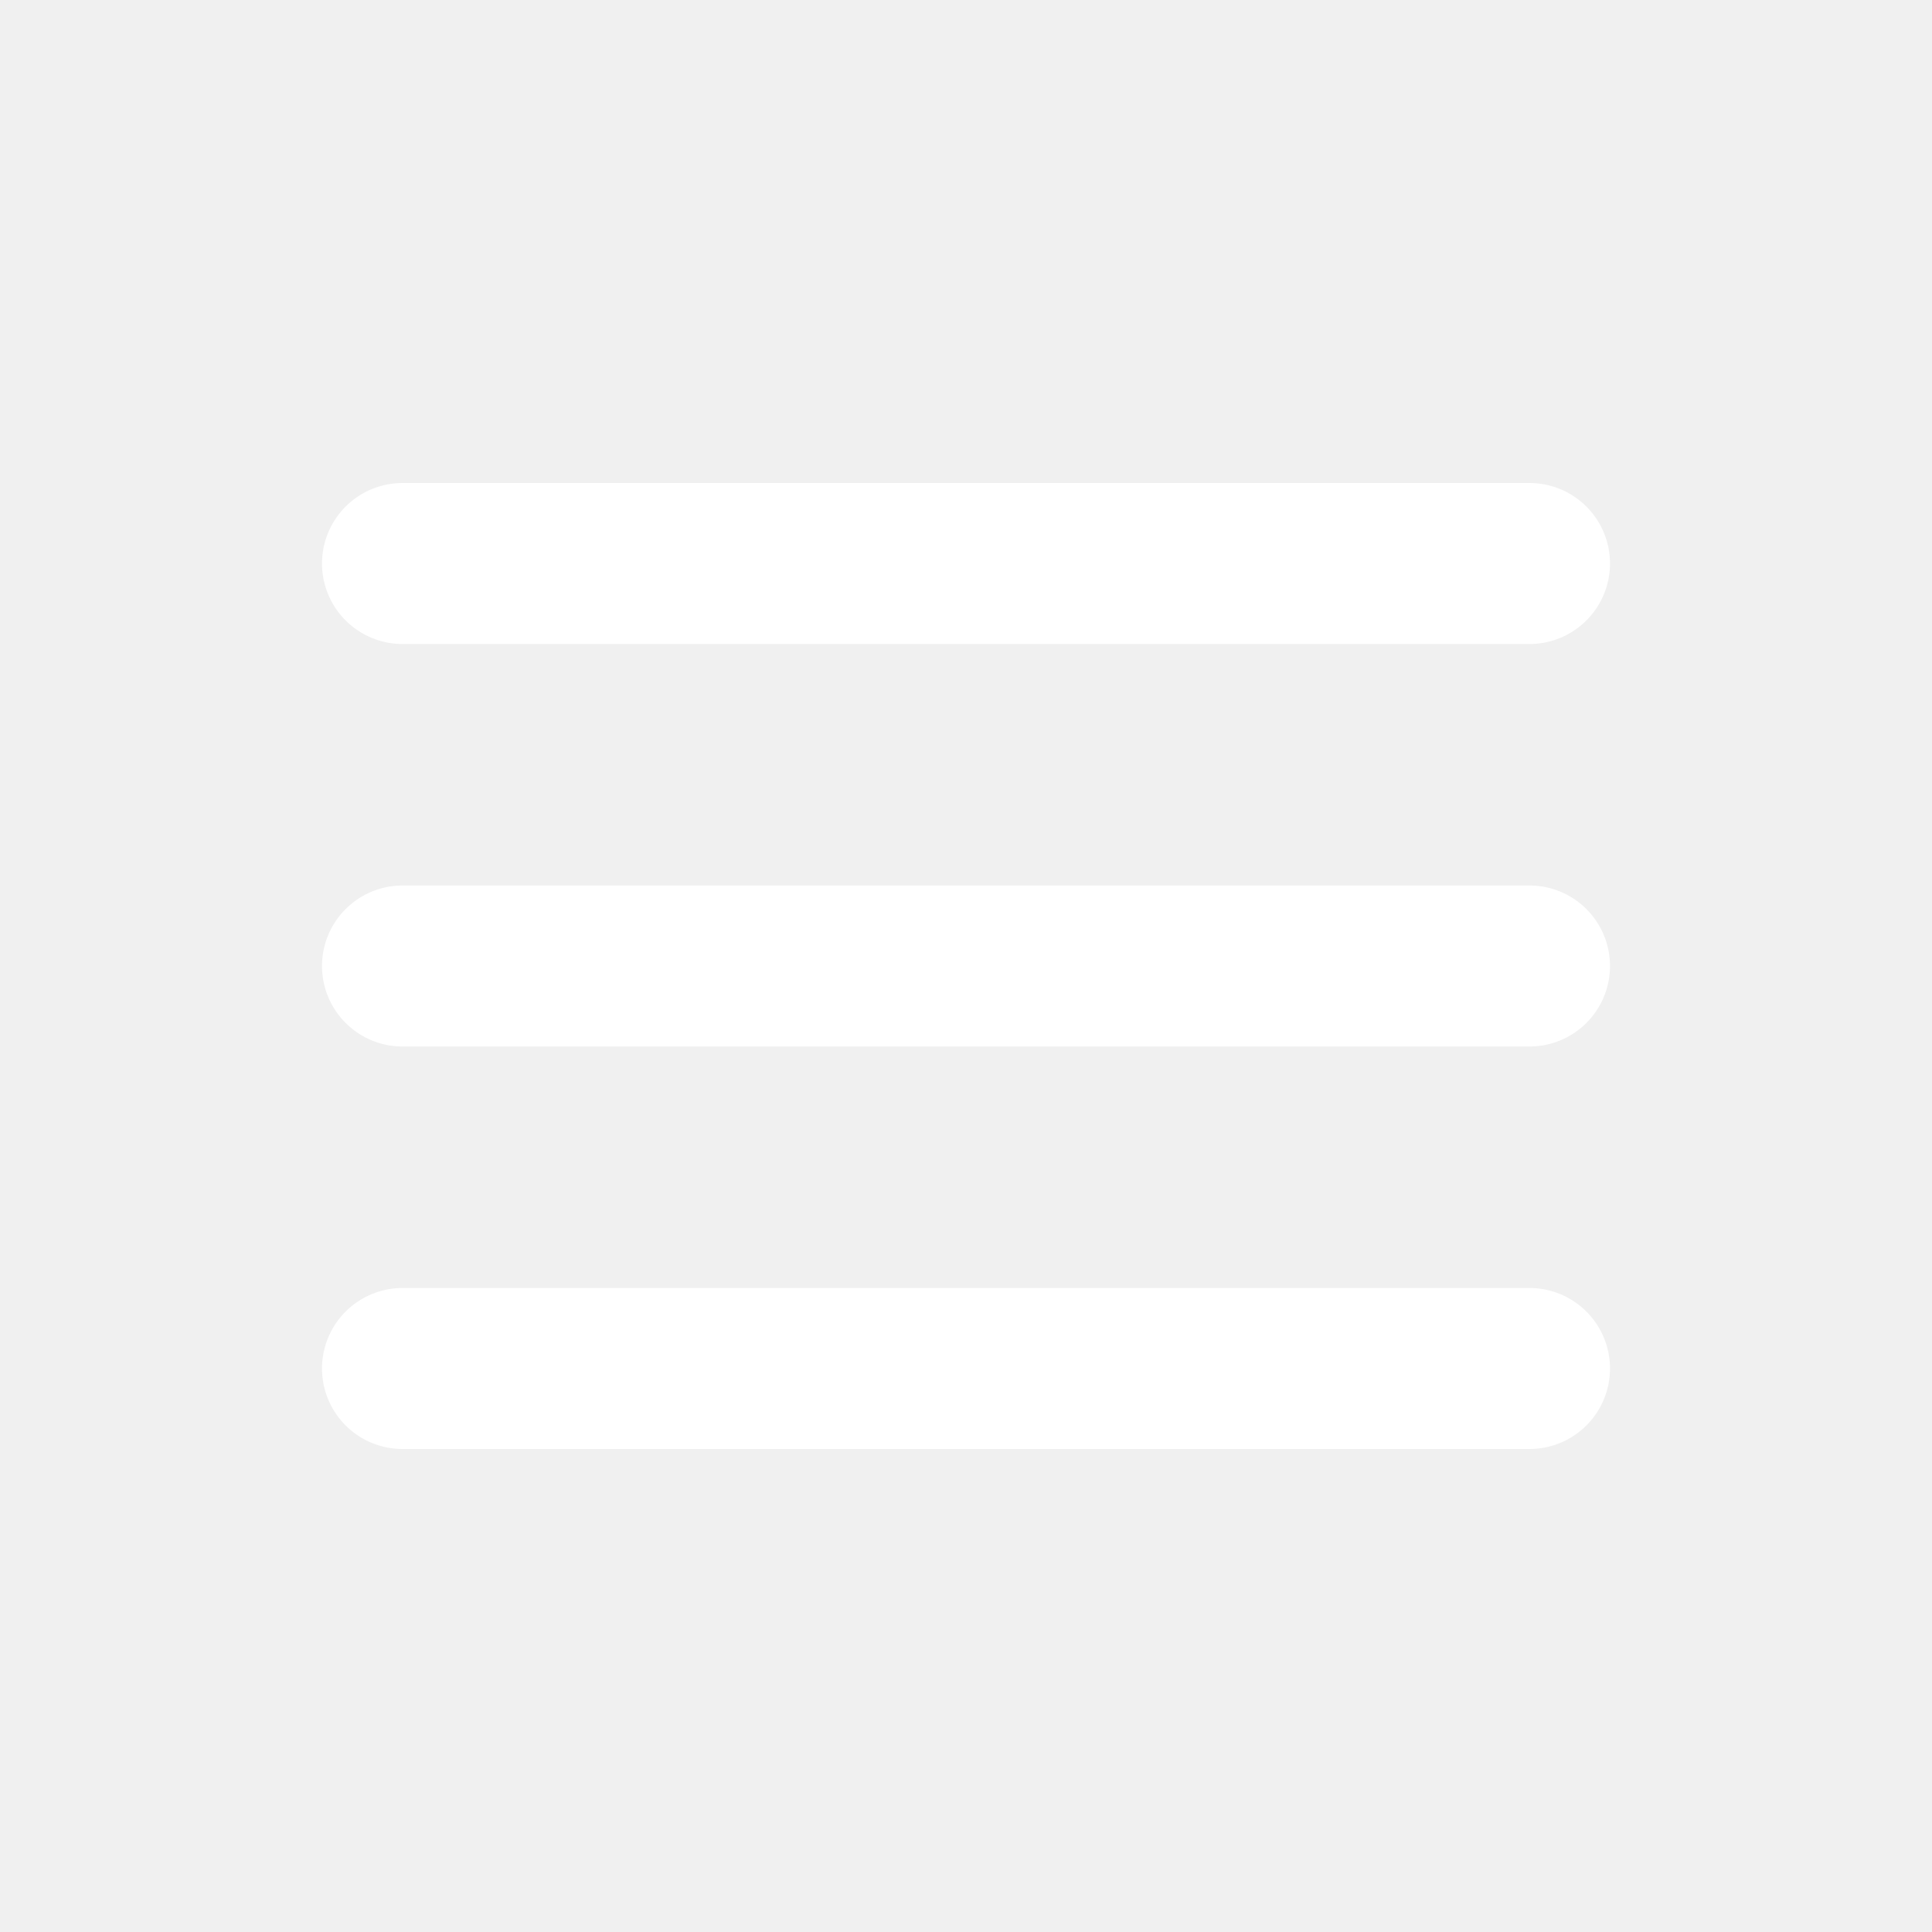
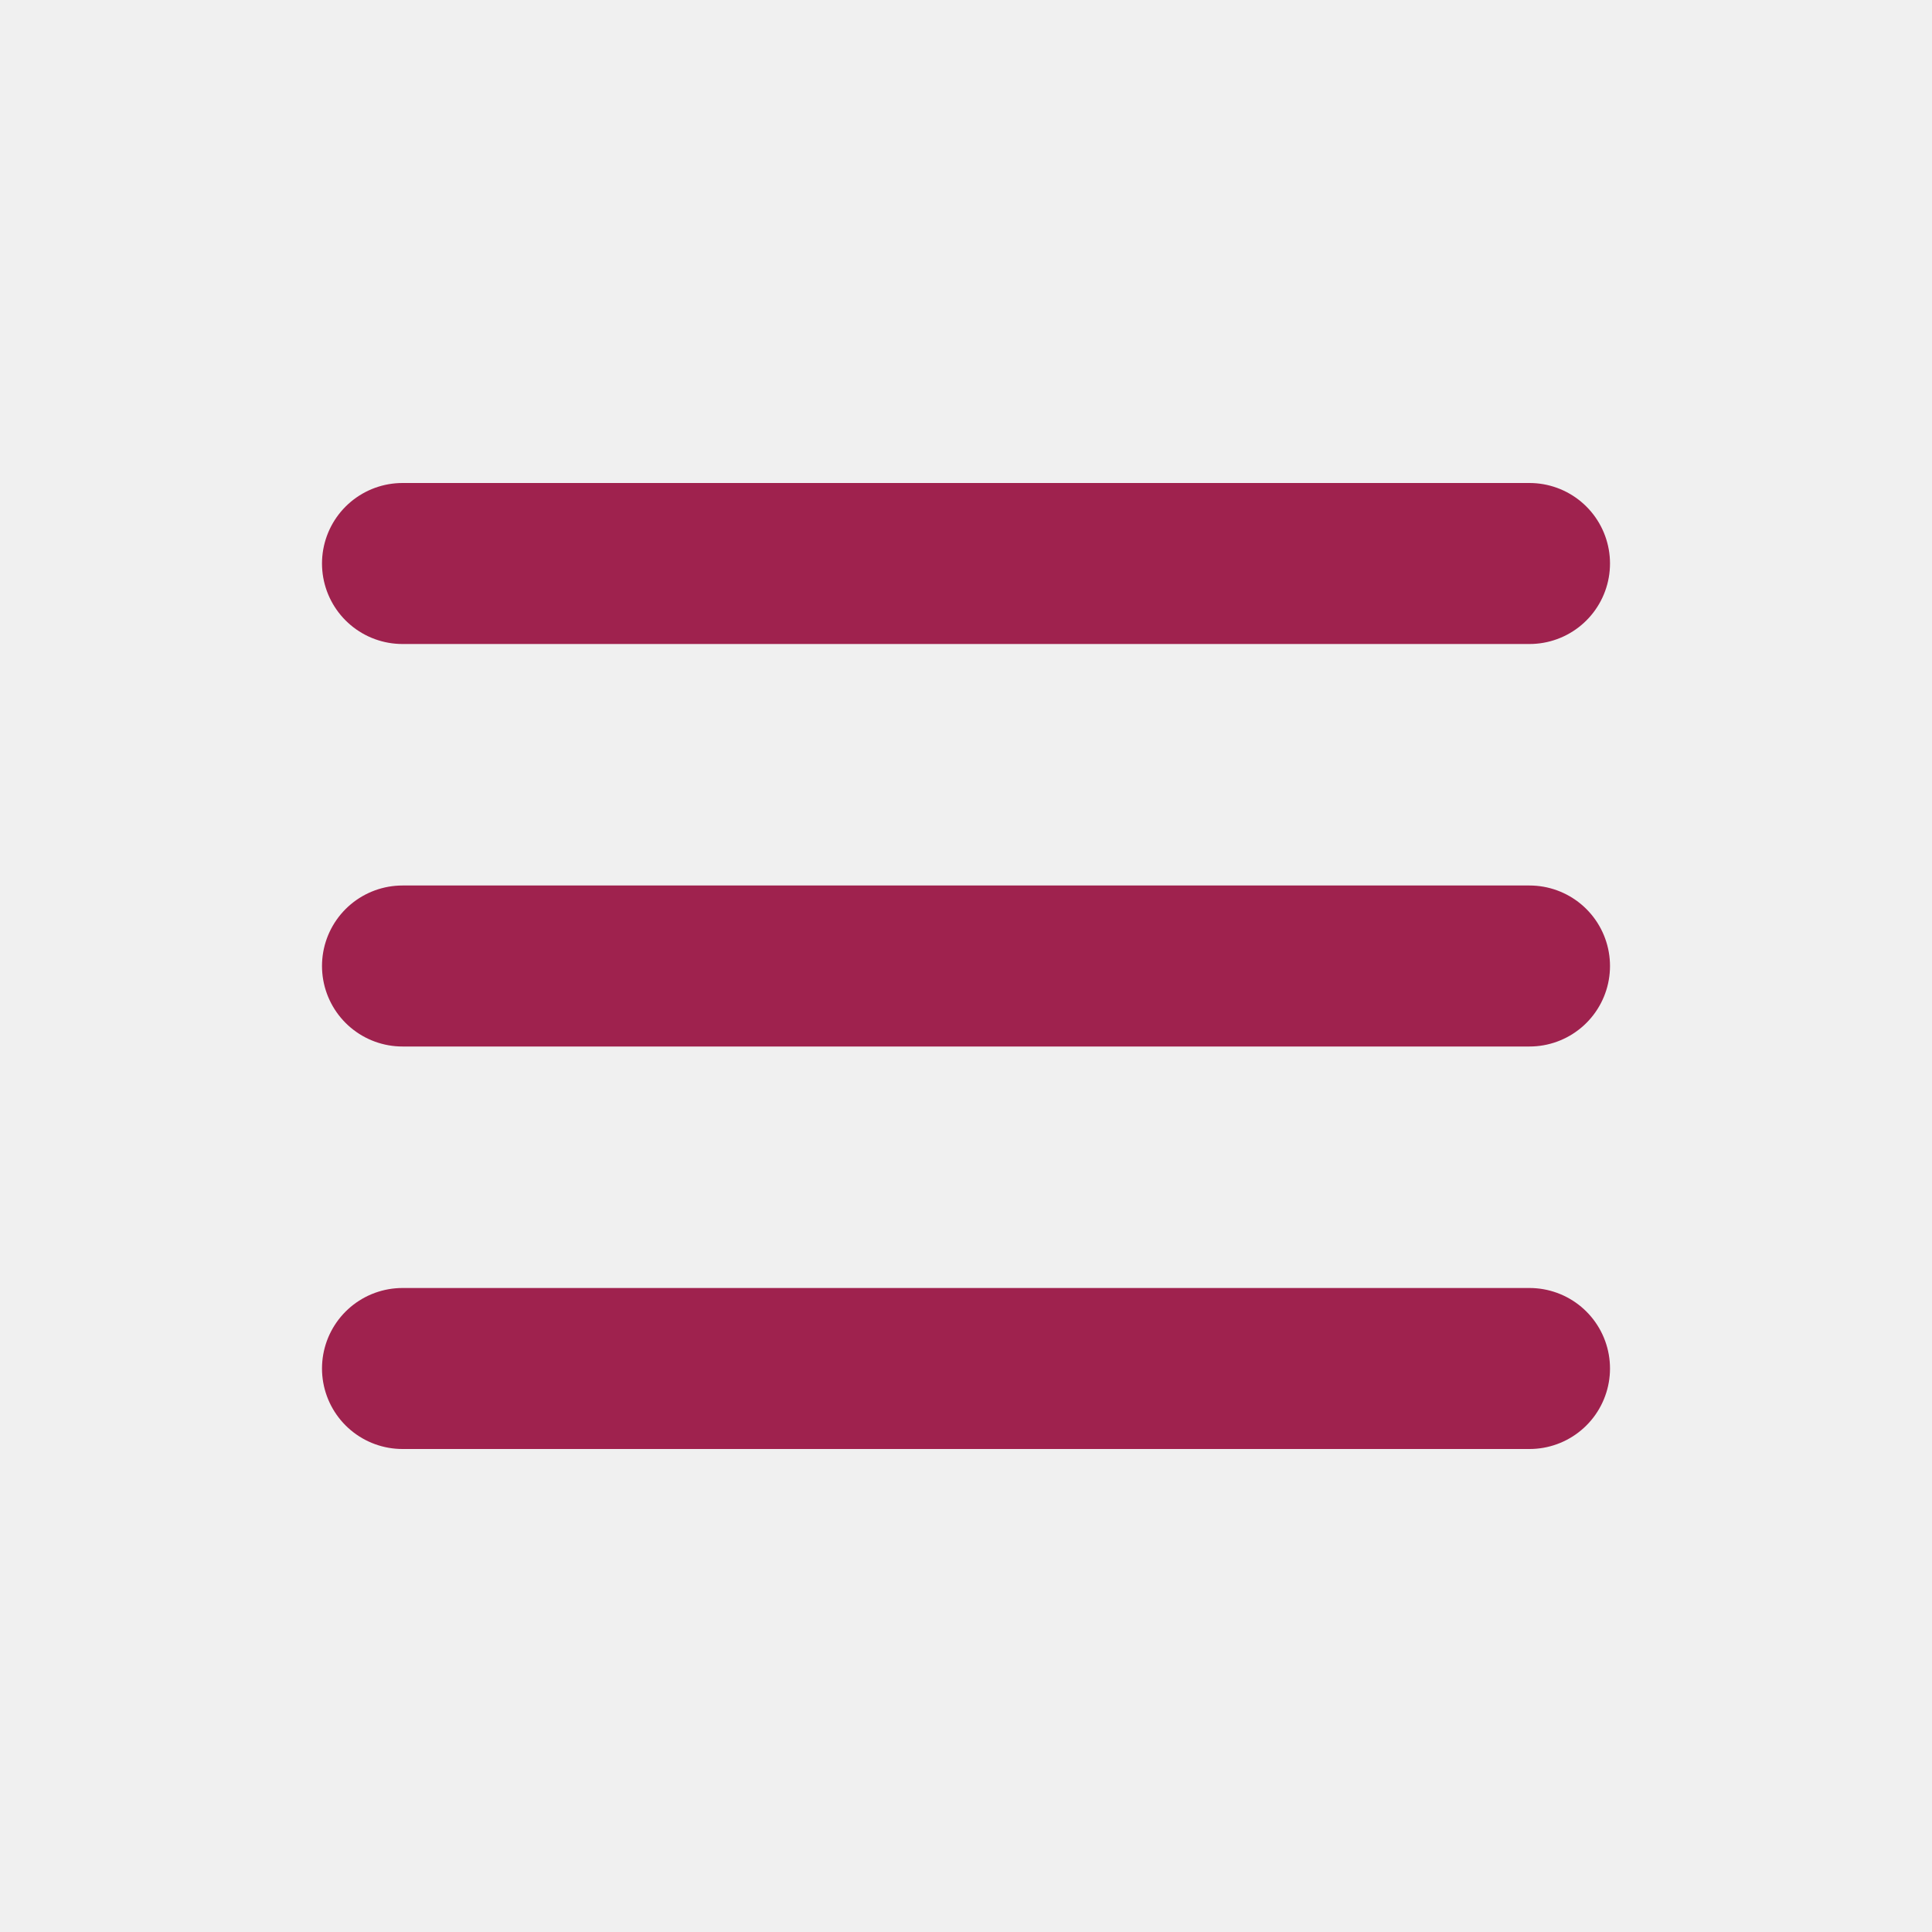
<svg xmlns="http://www.w3.org/2000/svg" width="36" height="36" viewBox="0 0 36 36" fill="none">
-   <path d="M7.5 10.5H28.5" stroke="#fff" stroke-width="3" stroke-linecap="round" />
-   <path d="M7.5 18H28.5" stroke="#fff" stroke-width="3" stroke-linecap="round" />
-   <path d="M7.5 25.5H28.5" stroke="#fff" stroke-width="3" stroke-linecap="round" />
+   <path d="M7.5 10.5H28.5" stroke="#9f224e" stroke-width="3" stroke-linecap="round" />
+   <path d="M7.5 18H28.5" stroke="#9f224e" stroke-width="3" stroke-linecap="round" />
+   <path d="M7.5 25.5H28.5" stroke="#9f224e" stroke-width="3" stroke-linecap="round" />
</svg>
